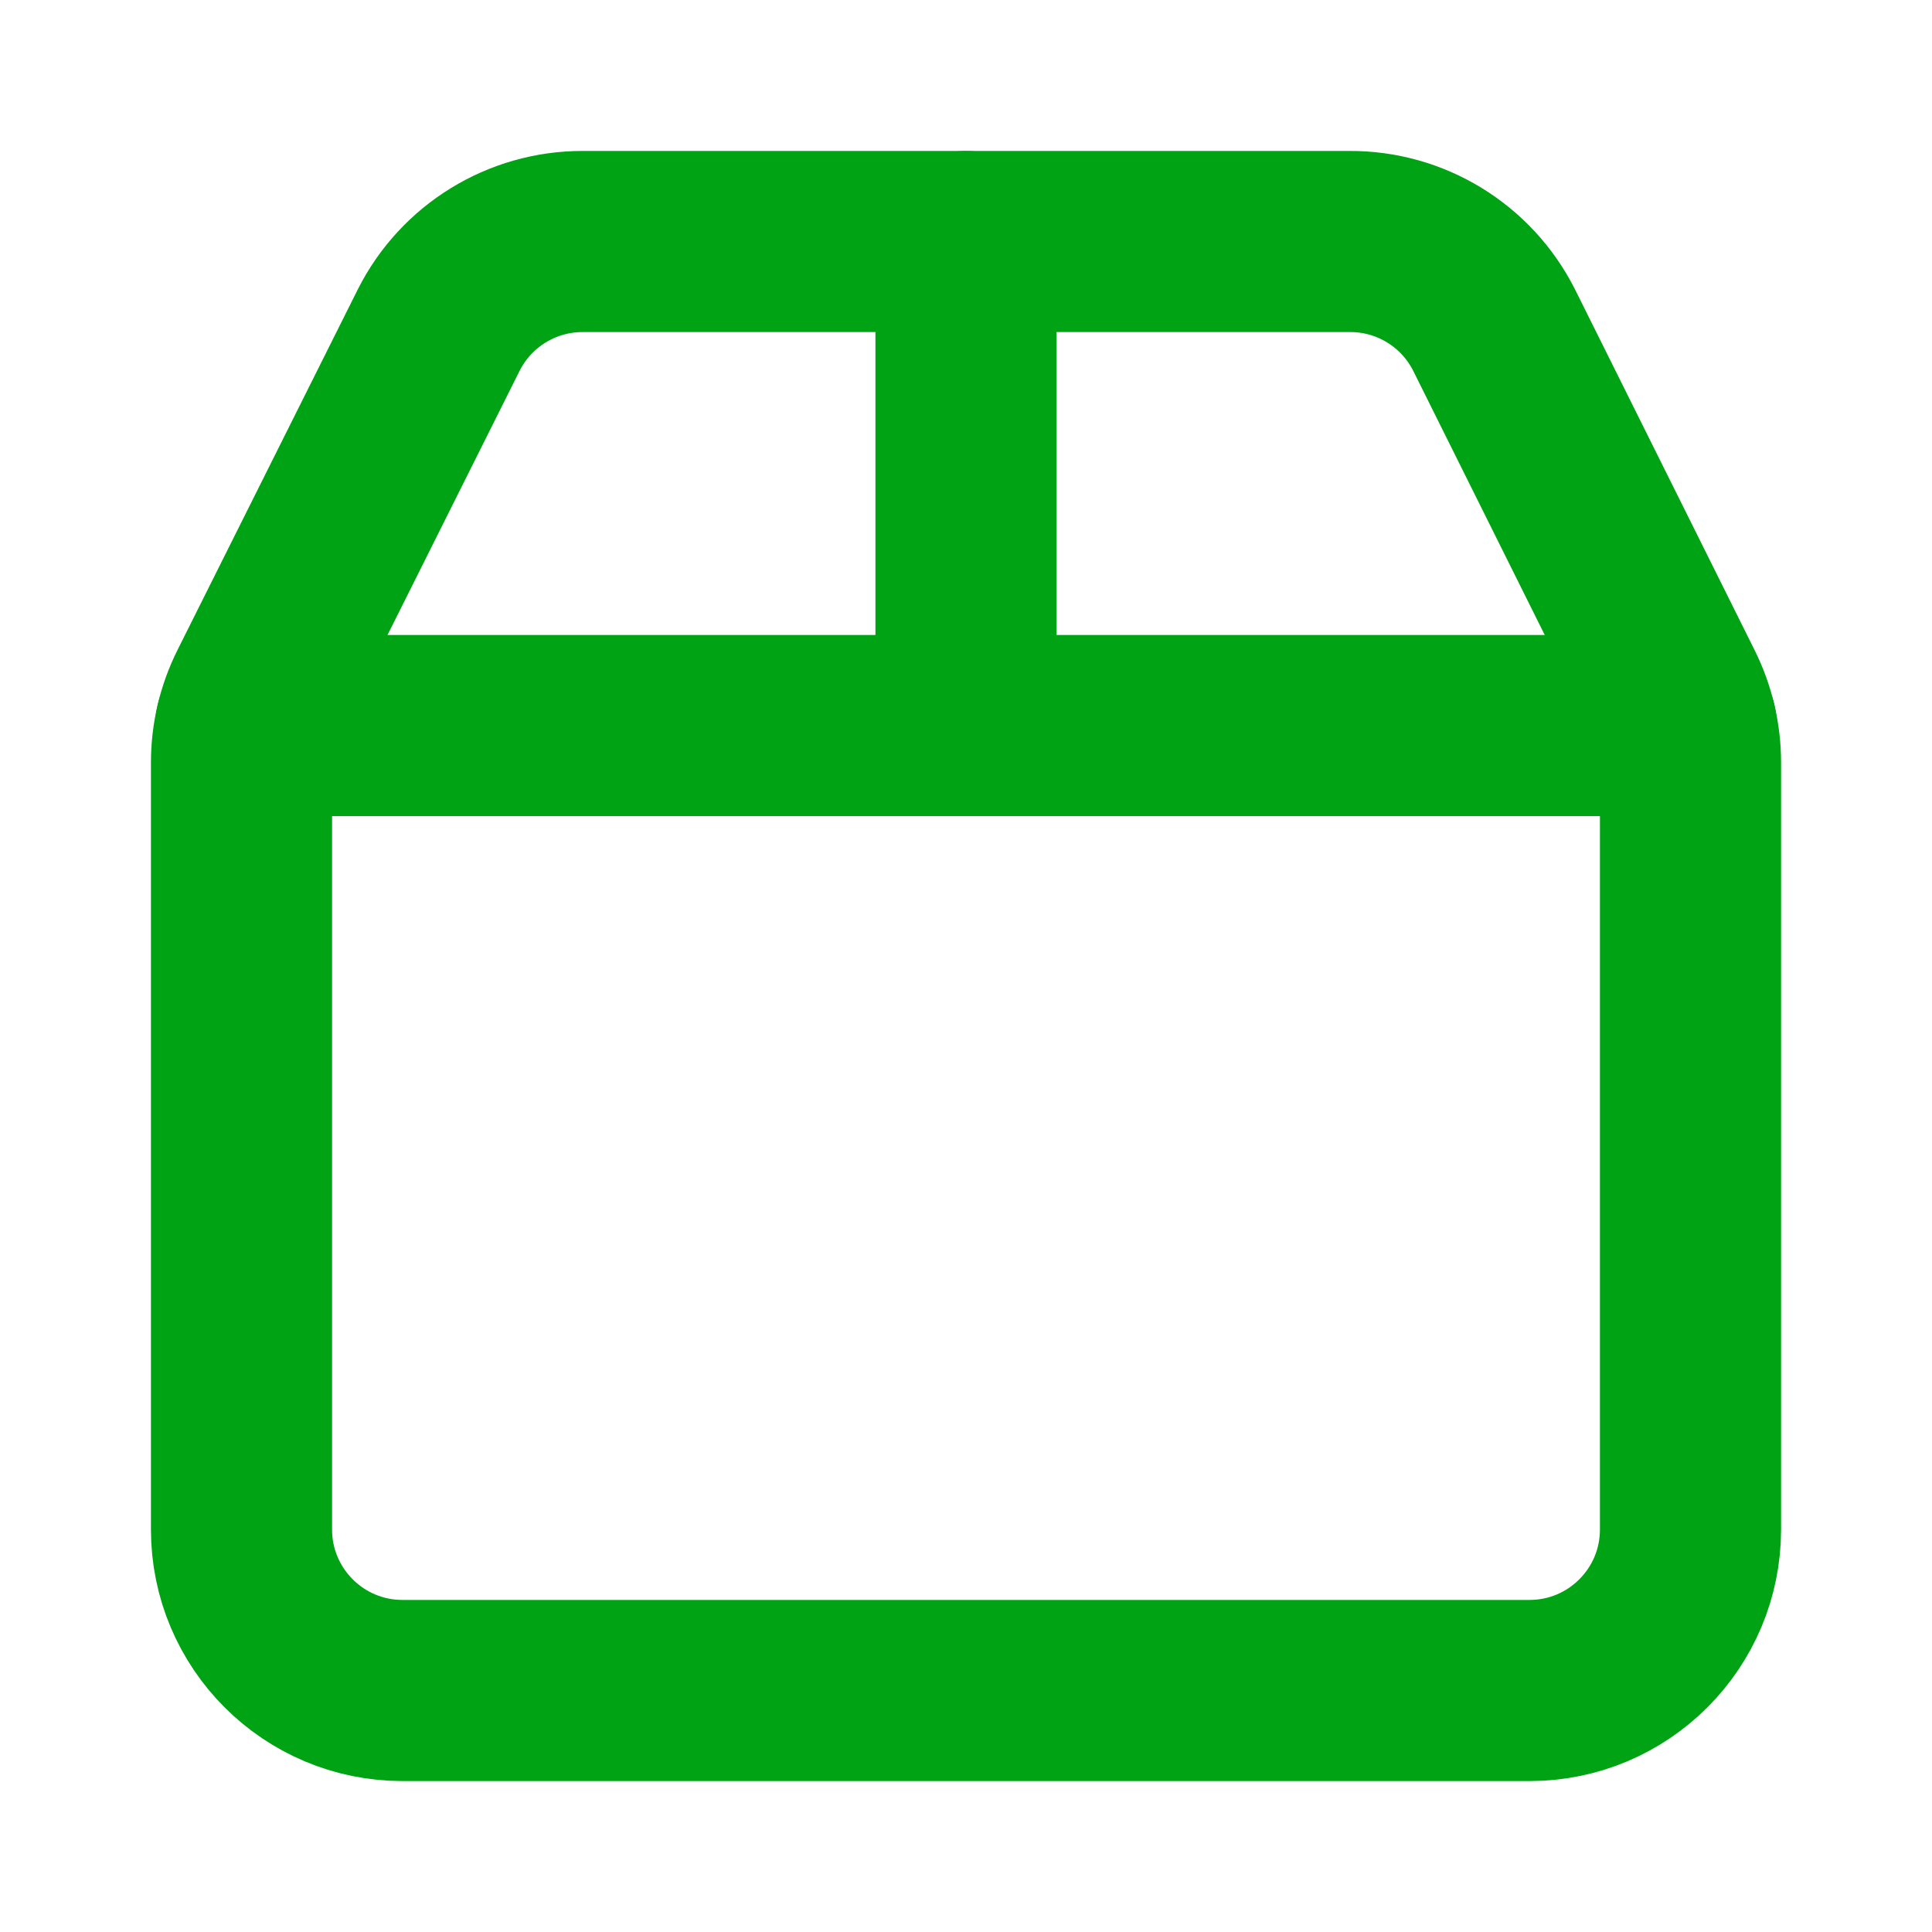
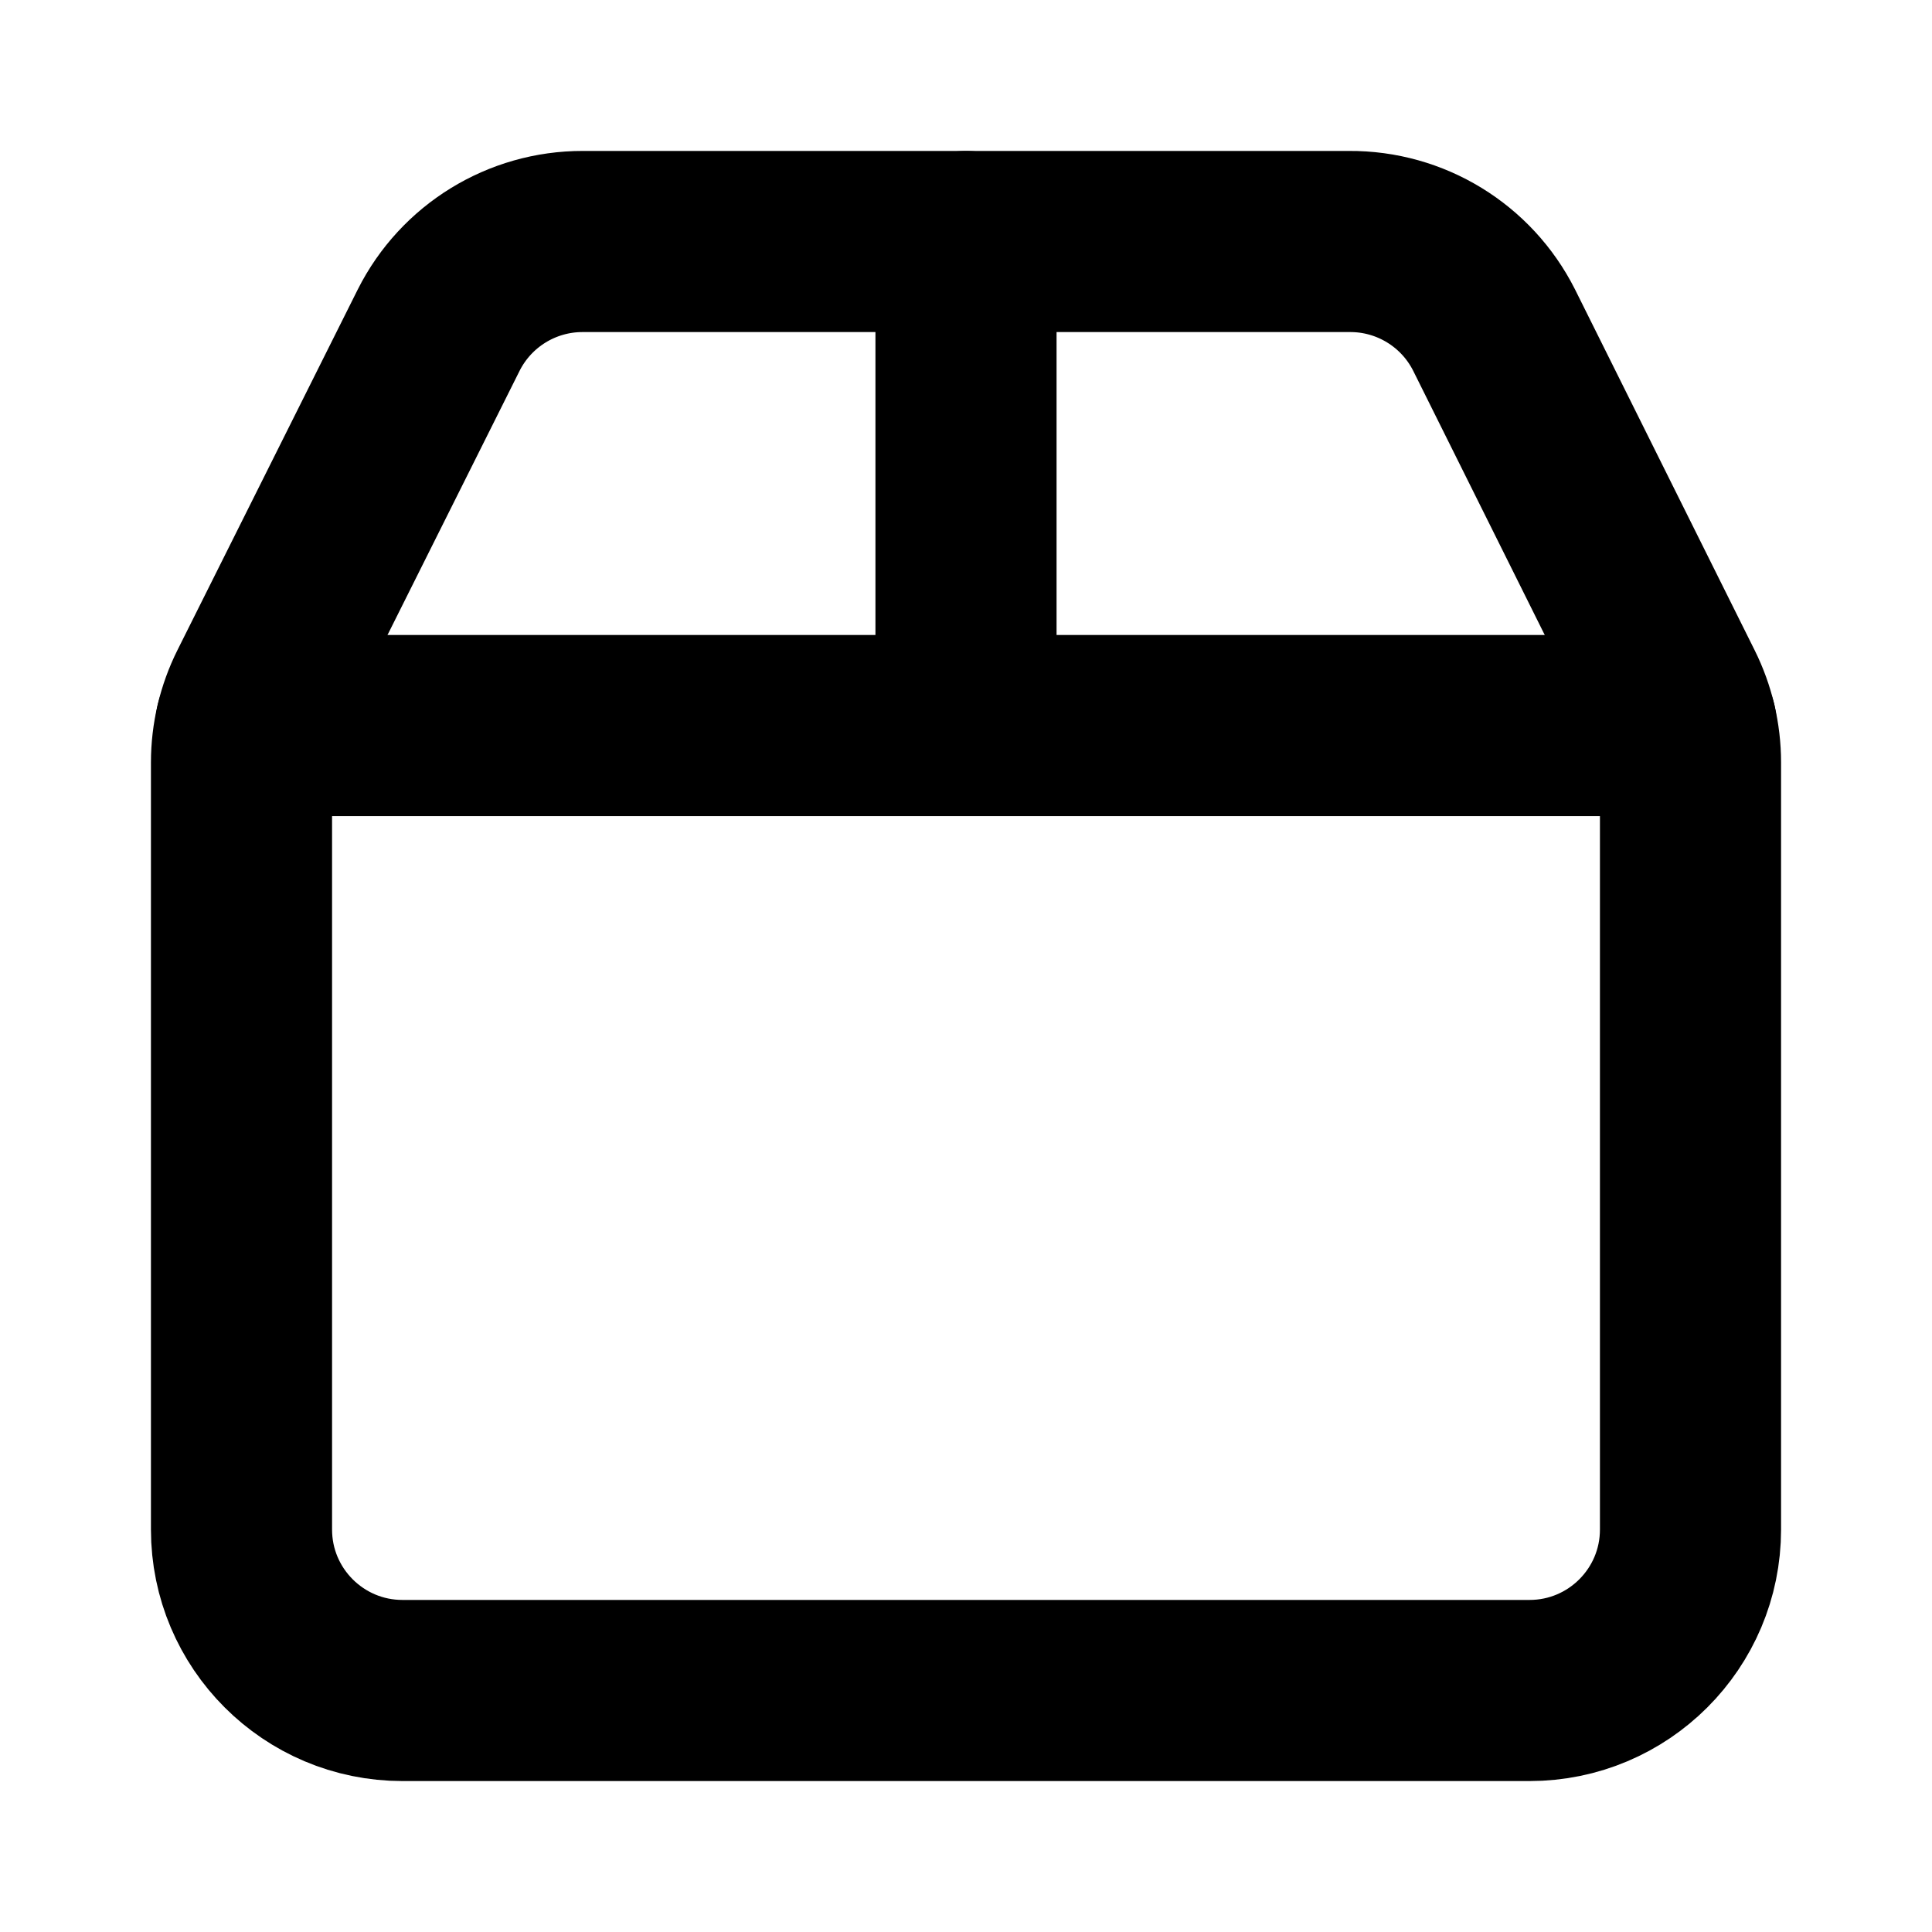
- <svg xmlns="http://www.w3.org/2000/svg" width="32" height="32" viewBox="0 0 24 24" fill="none" stroke="#00a313" stroke-width="2.25" stroke-linecap="round" stroke-linejoin="round" class="lucide lucide-package2-icon lucide-package-2">
+ <svg xmlns="http://www.w3.org/2000/svg" width="32" height="32" viewBox="0 0 24 24" fill="none" stroke="currentColor" stroke-width="2.25" stroke-linecap="round" stroke-linejoin="round" class="lucide lucide-package2-icon lucide-package-2">
  <path d="M12 3v6" />
  <path d="M16.76 3a2 2 0 0 1 1.8 1.1l2.23 4.479a2 2 0 0 1 .21.891V19a2 2 0 0 1-2 2H5a2 2 0 0 1-2-2V9.472a2 2 0 0 1 .211-.894L5.45 4.1A2 2 0 0 1 7.24 3z" />
  <path d="M3.054 9.013h17.893" />
</svg>
